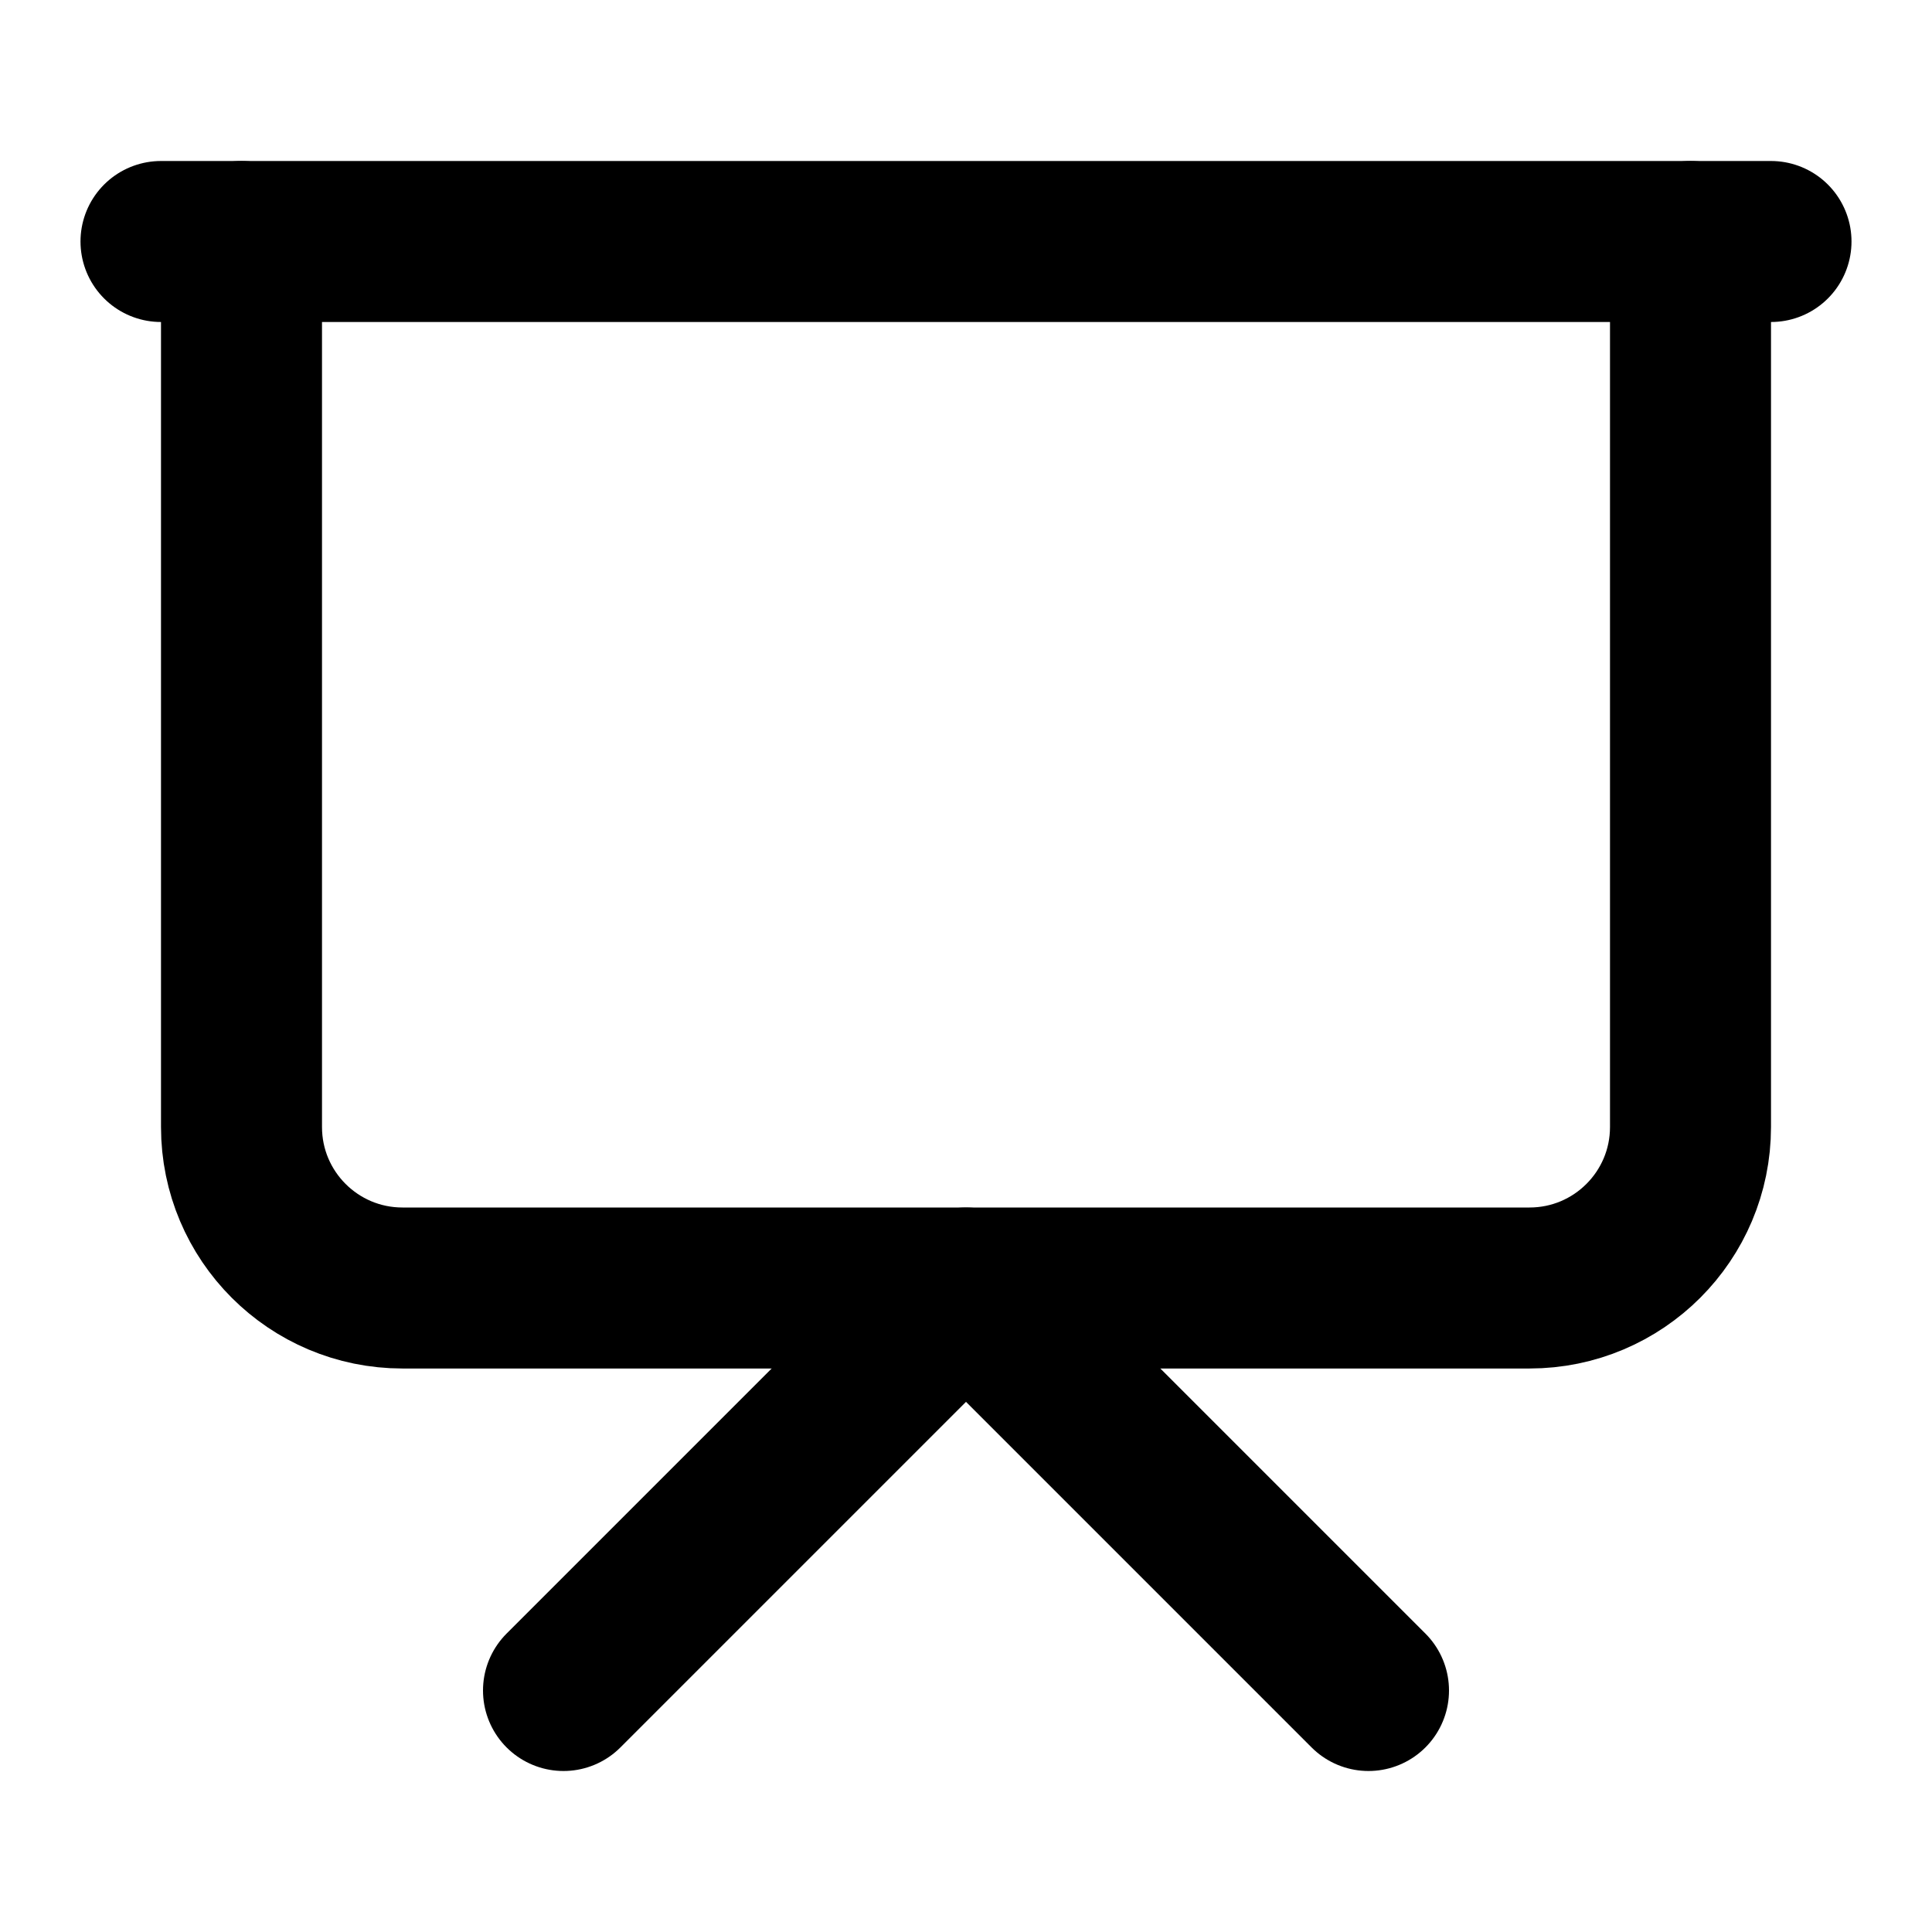
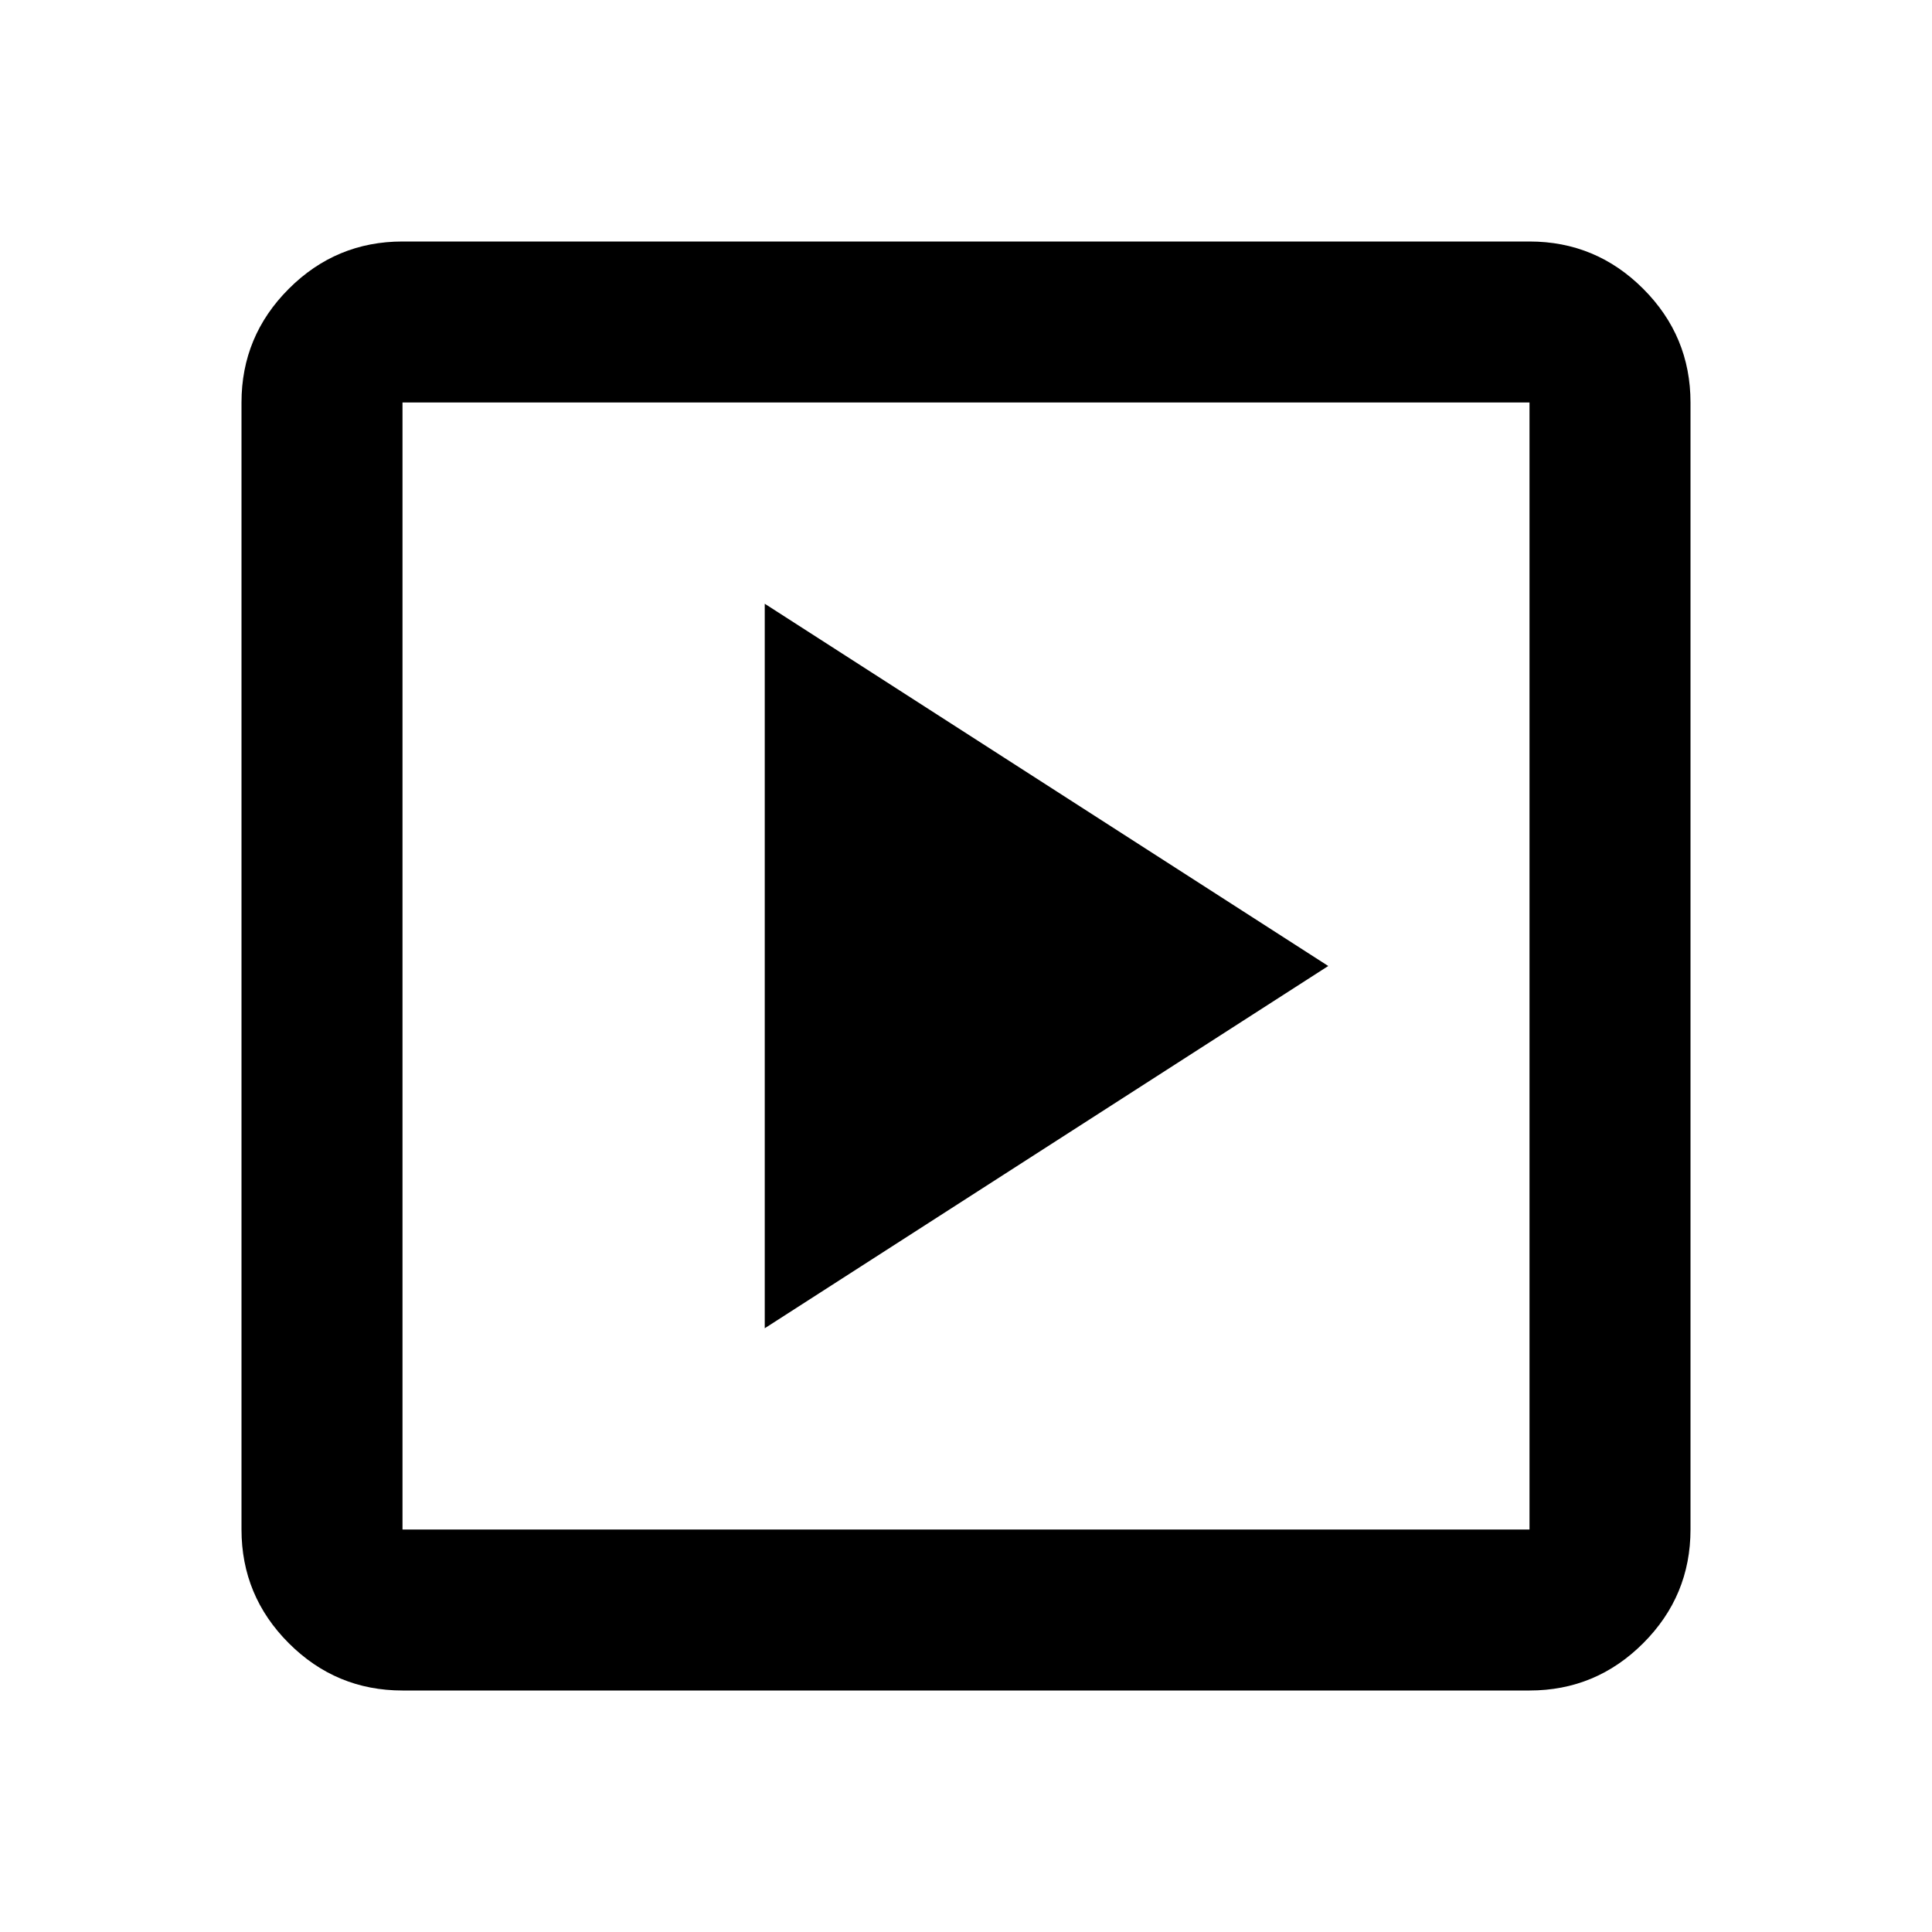
- <svg xmlns="http://www.w3.org/2000/svg" width="24" height="24" viewBox="0 0 24 24" fill="none" stroke="currentColor" stroke-width="2" stroke-linecap="round" stroke-linejoin="round">
-   <path d="M2 3h20" />
-   <path d="M21 3v11a2 2 0 0 1-2 2H5a2 2 0 0 1-2-2V3" />
-   <path d="m7 21 5-5 5 5" />
+ <svg xmlns="http://www.w3.org/2000/svg" fill="currentColor" height="24" viewBox="0 -960 960 960" width="24">
+   <path d="m380-300 280-180-280-180v360ZM200-120q-33 0-56.5-23.5T120-200v-560q0-33 23.5-56.5T200-840h560q33 0 56.5 23.5T840-760v560q0 33-23.5 56.5T760-120H200Zm0-80h560v-560H200v560Zm0-560v560-560Z" />
</svg>
